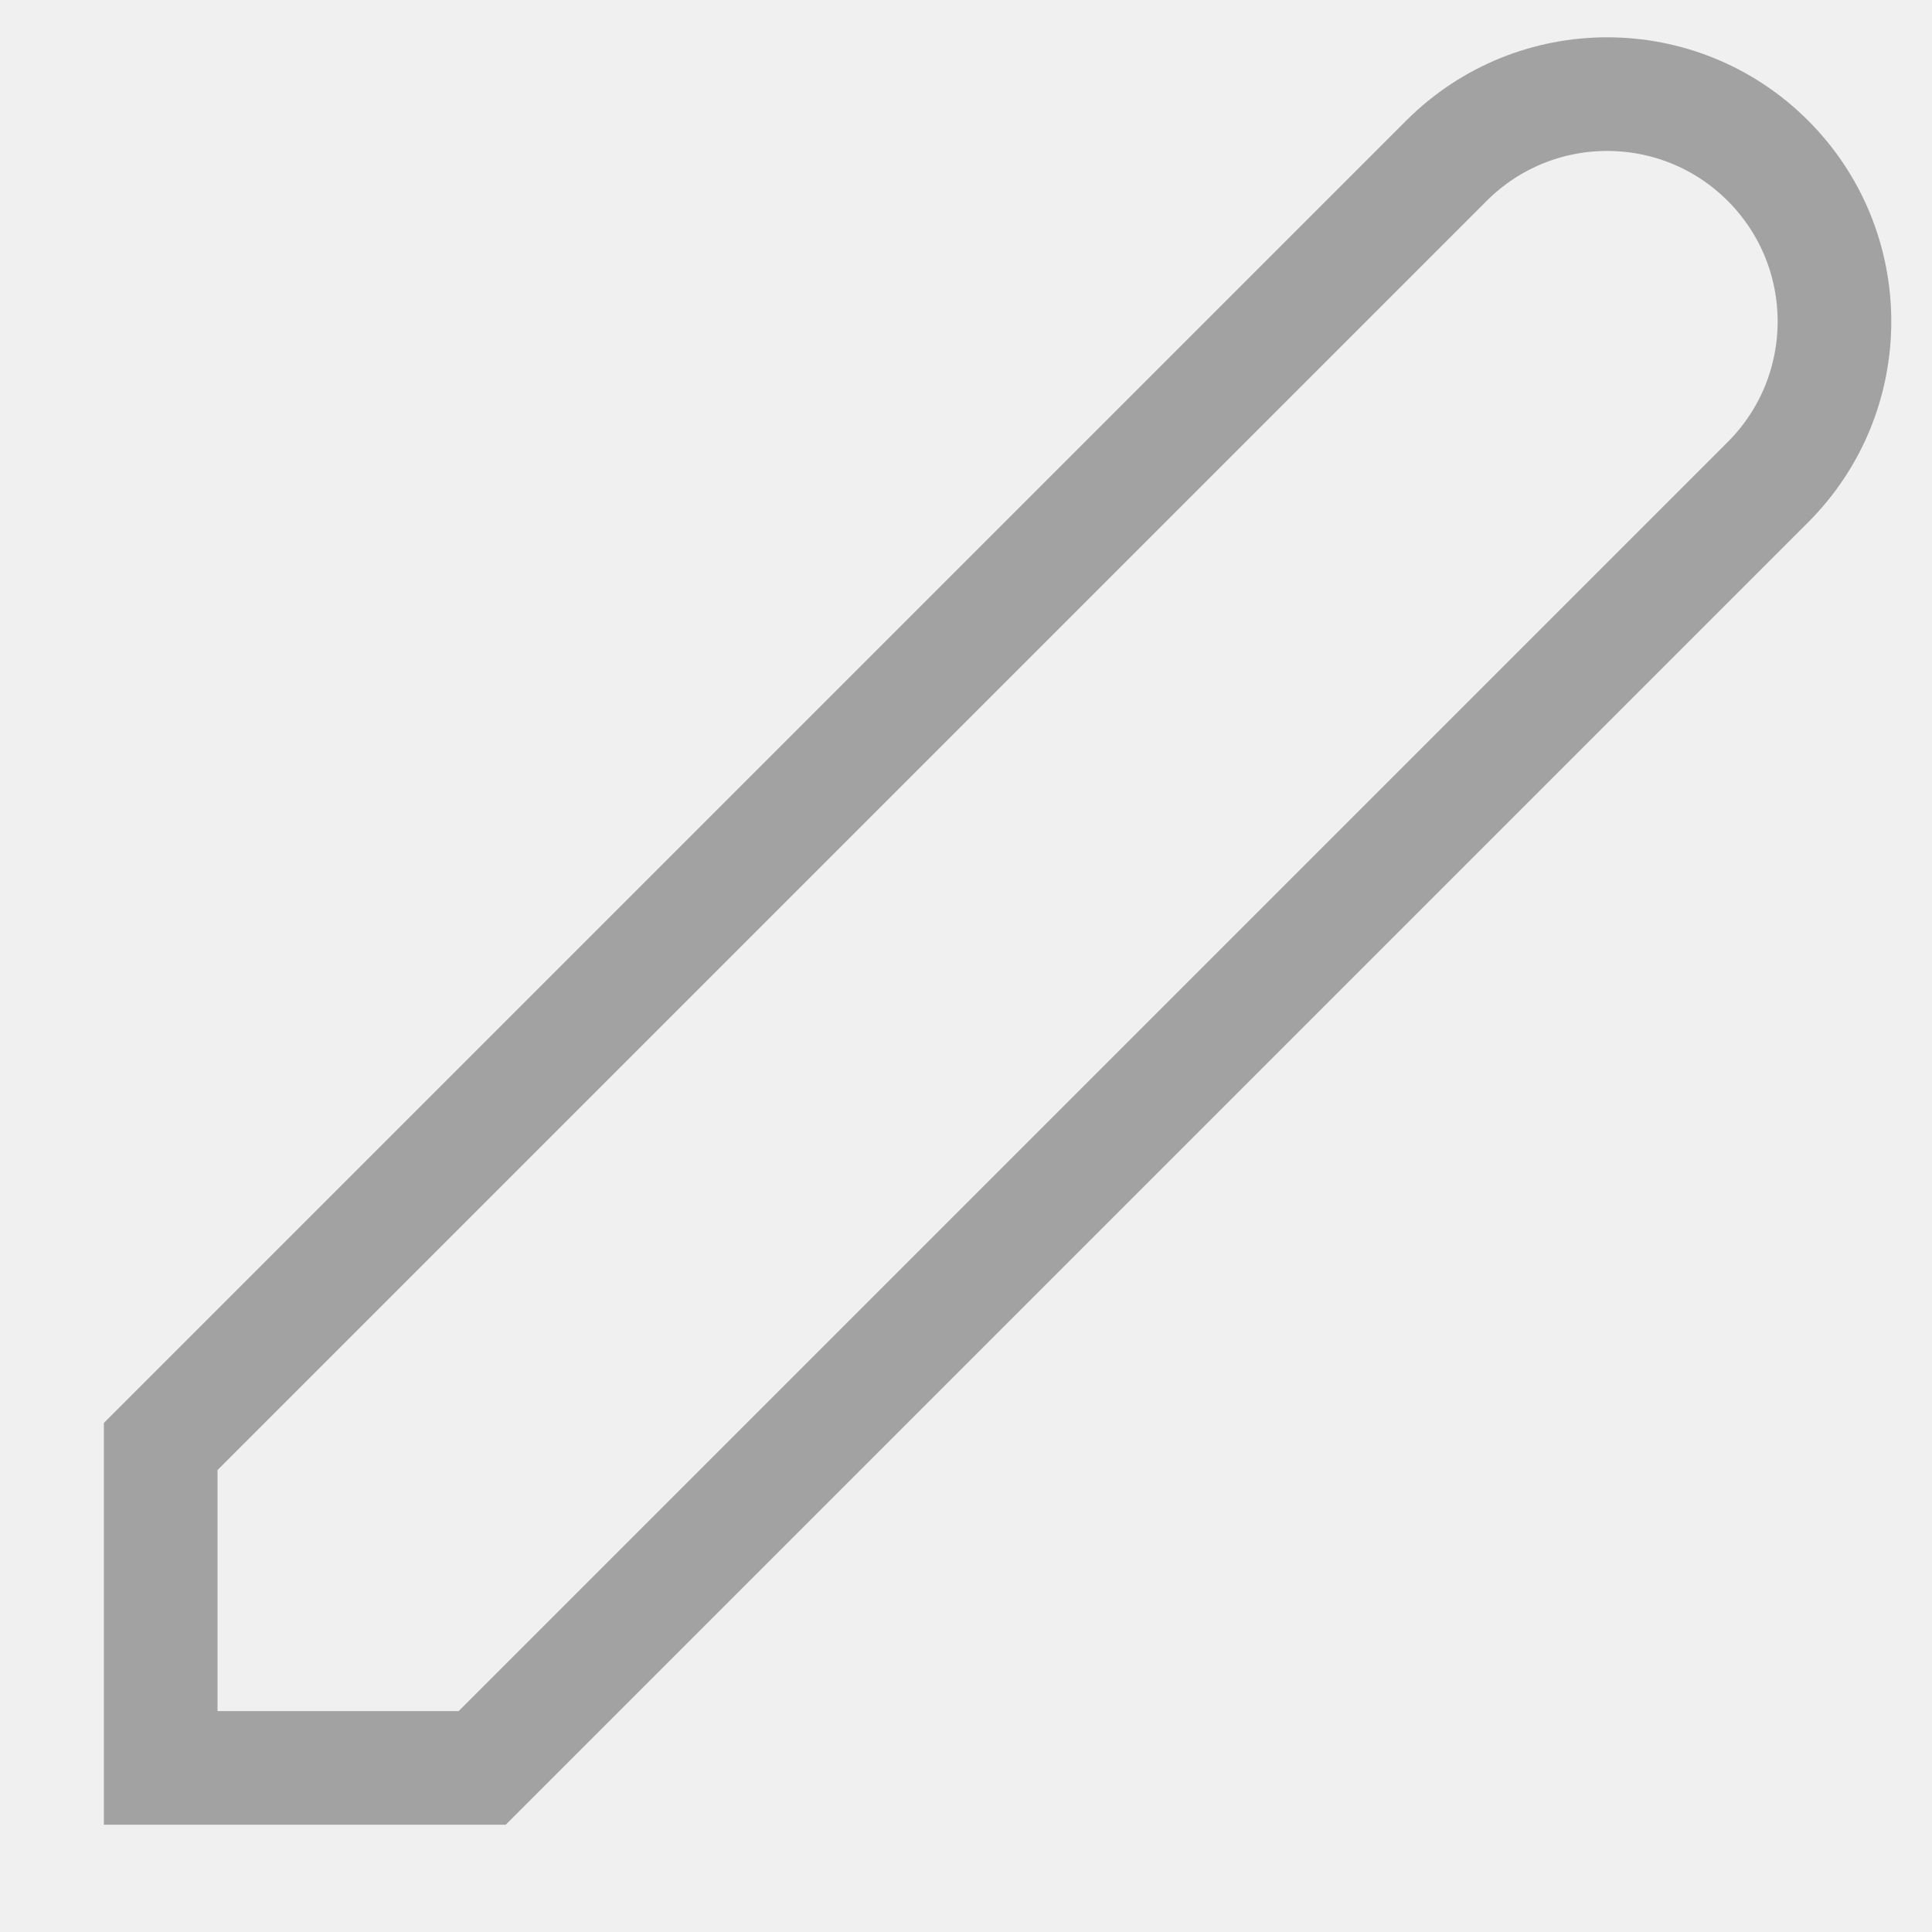
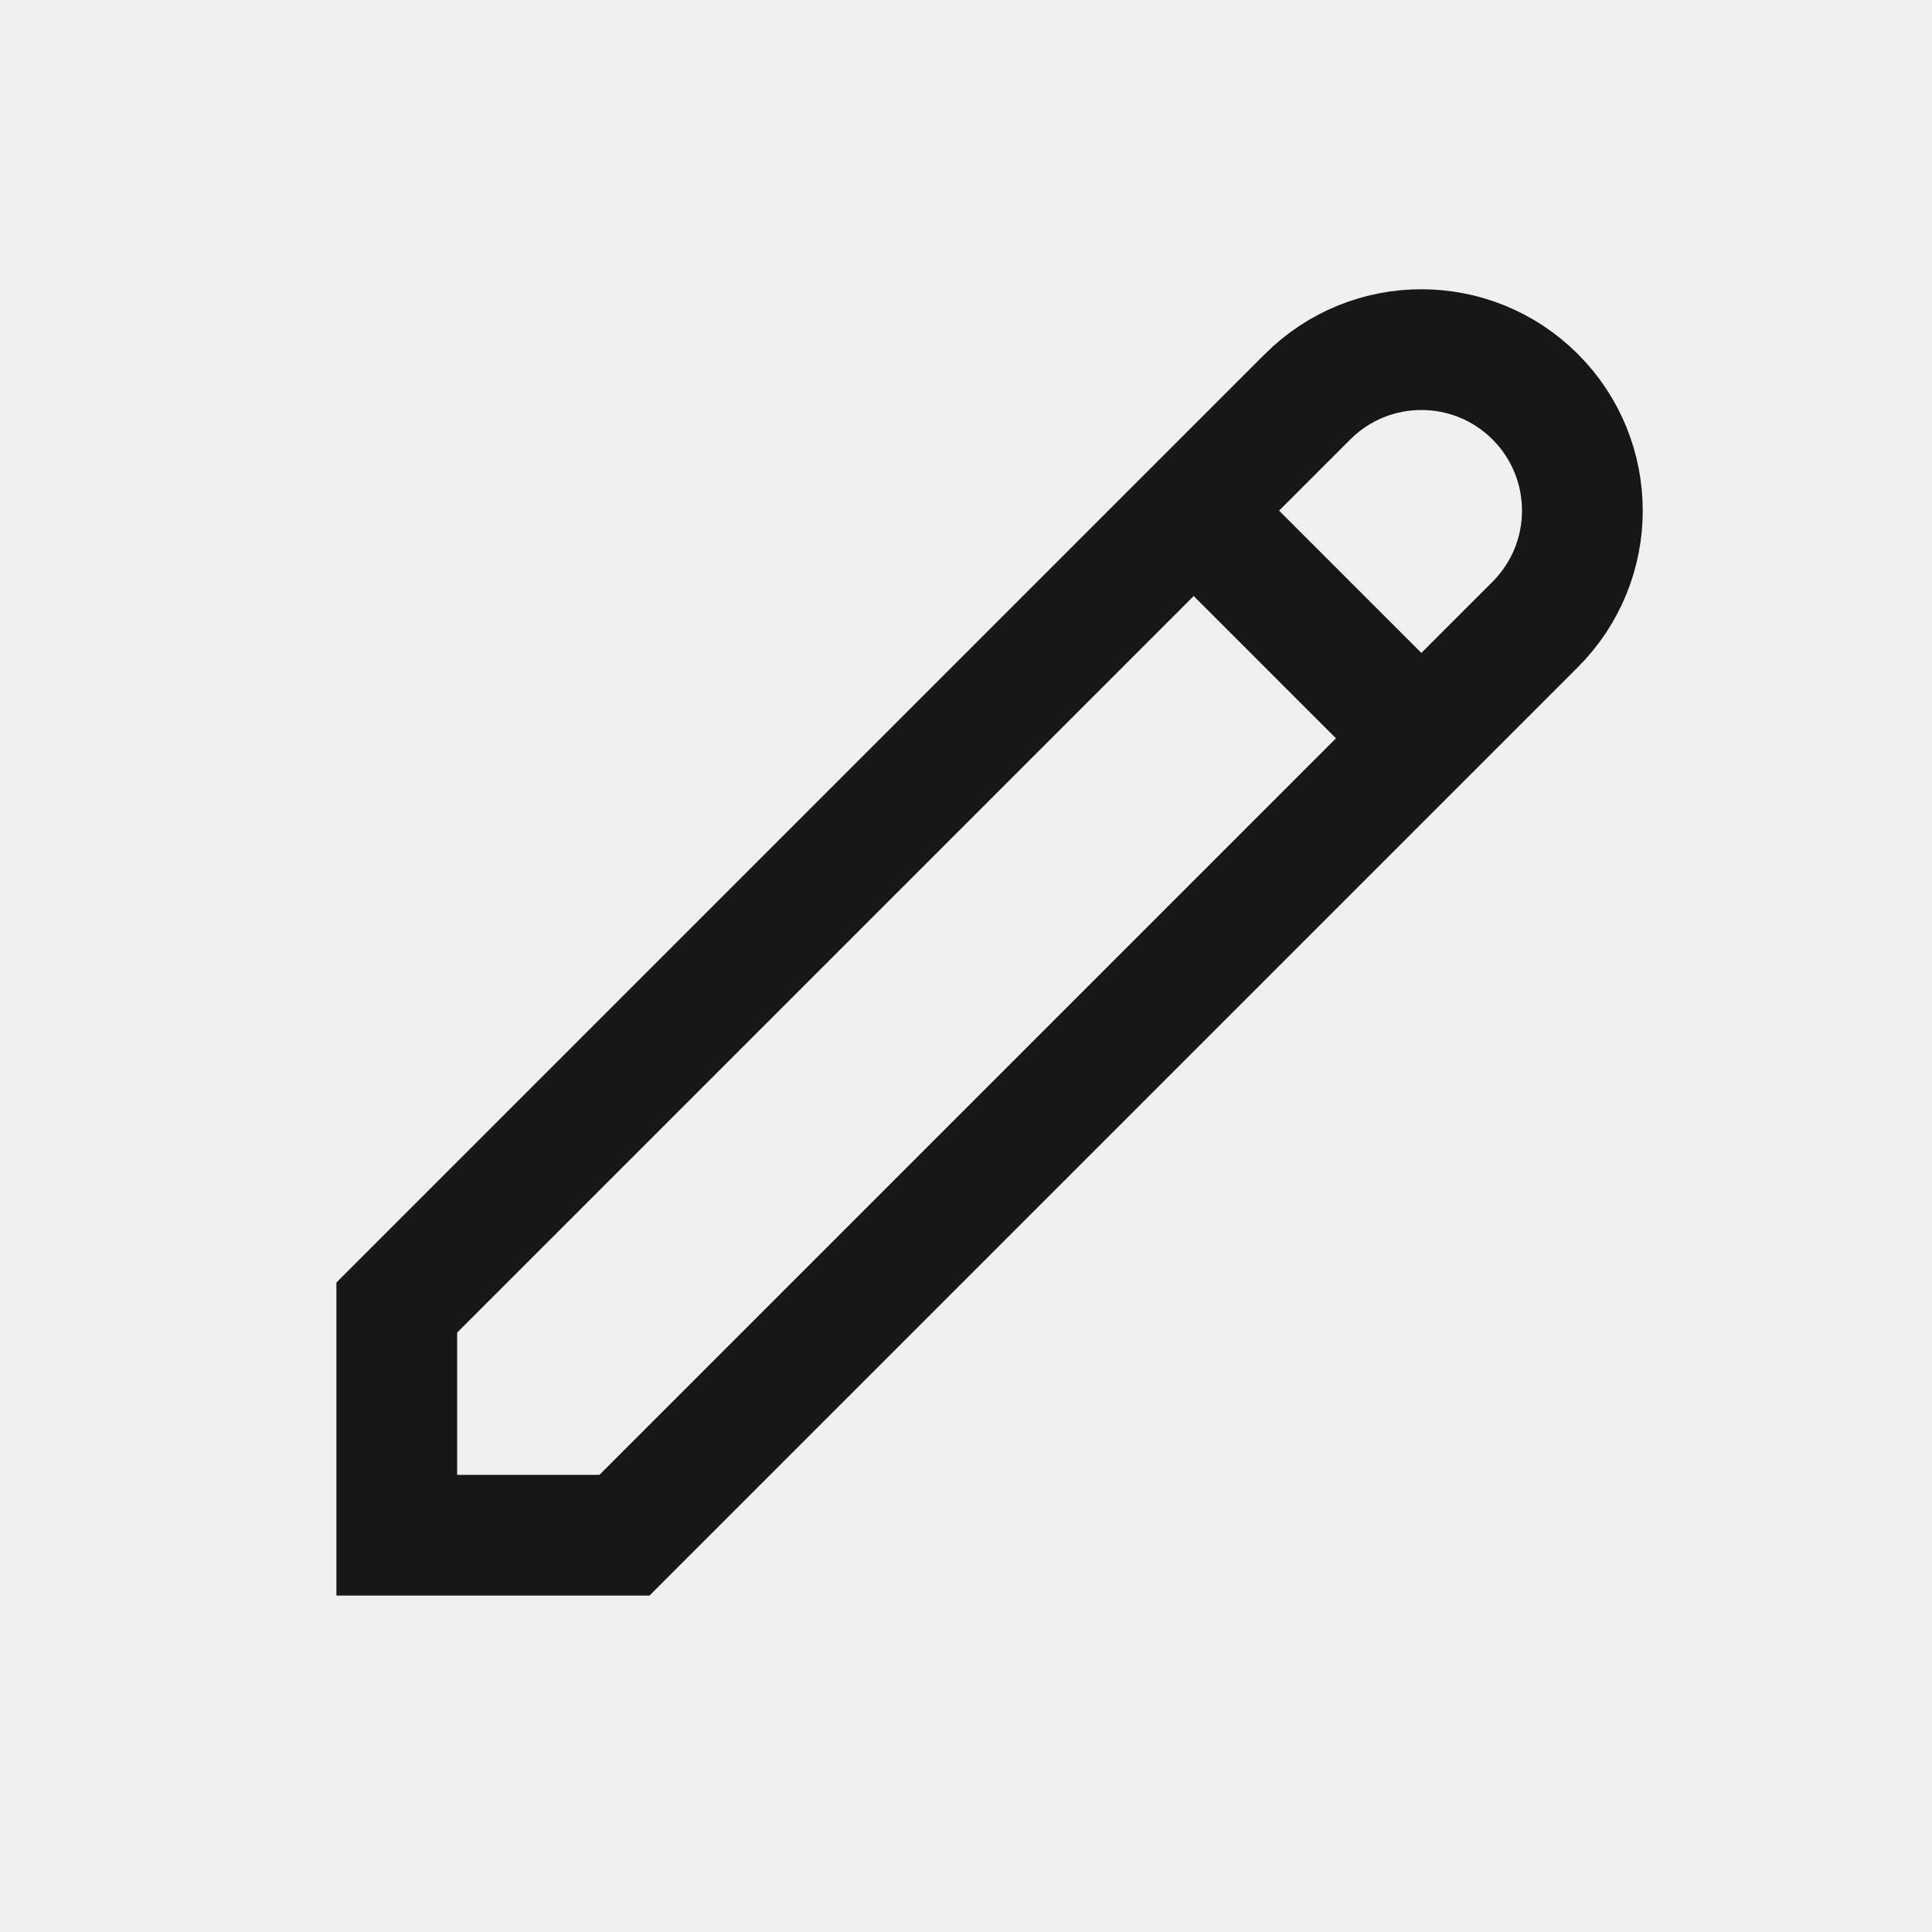
- <svg xmlns="http://www.w3.org/2000/svg" width="17" height="17" viewBox="0 0 17 17" fill="none">
-   <path d="M12.728 1.414C13.509 0.633 14.775 0.633 15.556 1.414V1.414C16.337 2.195 16.337 3.462 15.556 4.243L4.243 15.556H1.414V12.728L12.728 1.414Z" stroke="#A2A2A2" />
+ <svg xmlns="http://www.w3.org/2000/svg" width="24" height="24" viewBox="0 0 24 24" fill="none">
+   <g clip-path="url(#clip0_1044_594)">
+     <path d="M16.243 4.929C17.024 4.148 18.29 4.148 19.071 4.929C19.852 5.71 19.852 6.976 19.071 7.757L7.757 19.071H4.929V16.243L16.243 4.929Z" stroke="#171717" stroke-width="1.5" />
+     <path d="M14.828 6.343L17.657 9.172" stroke="#171717" stroke-width="1.5" />
+   </g>
+   <defs>
+     <clipPath id="clip0_1044_594">
+       <rect width="24" height="24" fill="white" />
+     </clipPath>
+   </defs>
</svg>
